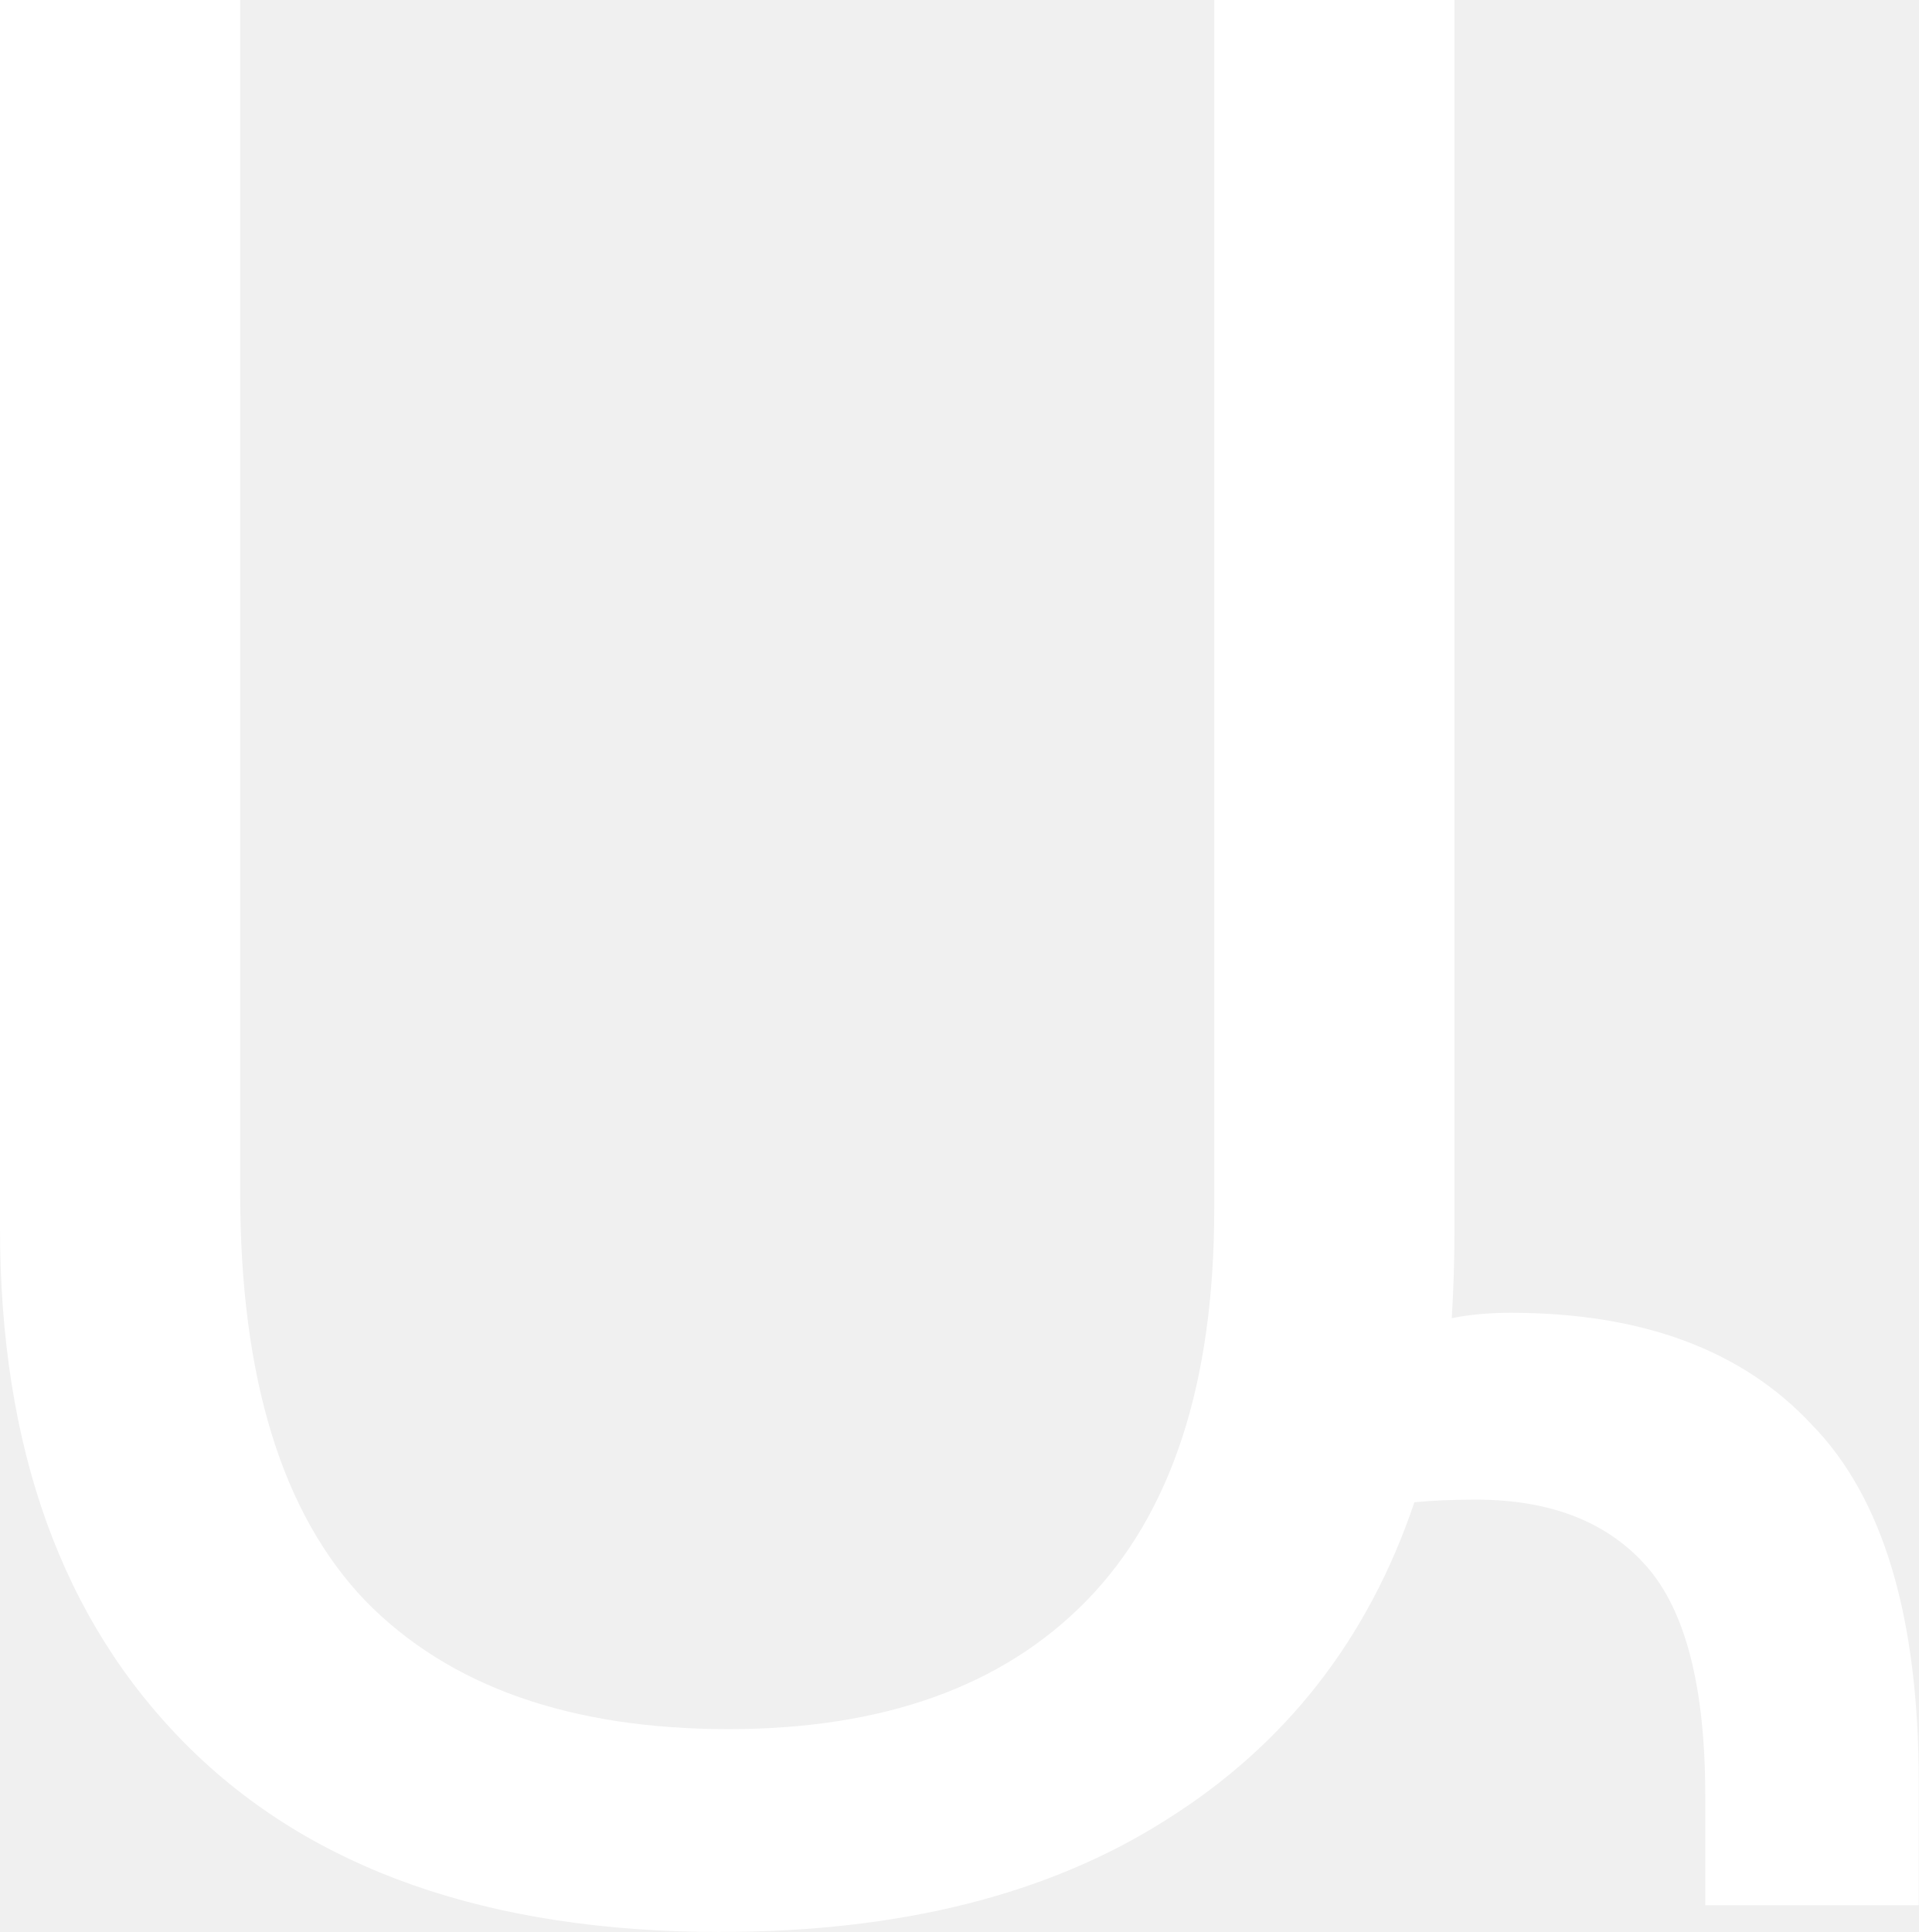
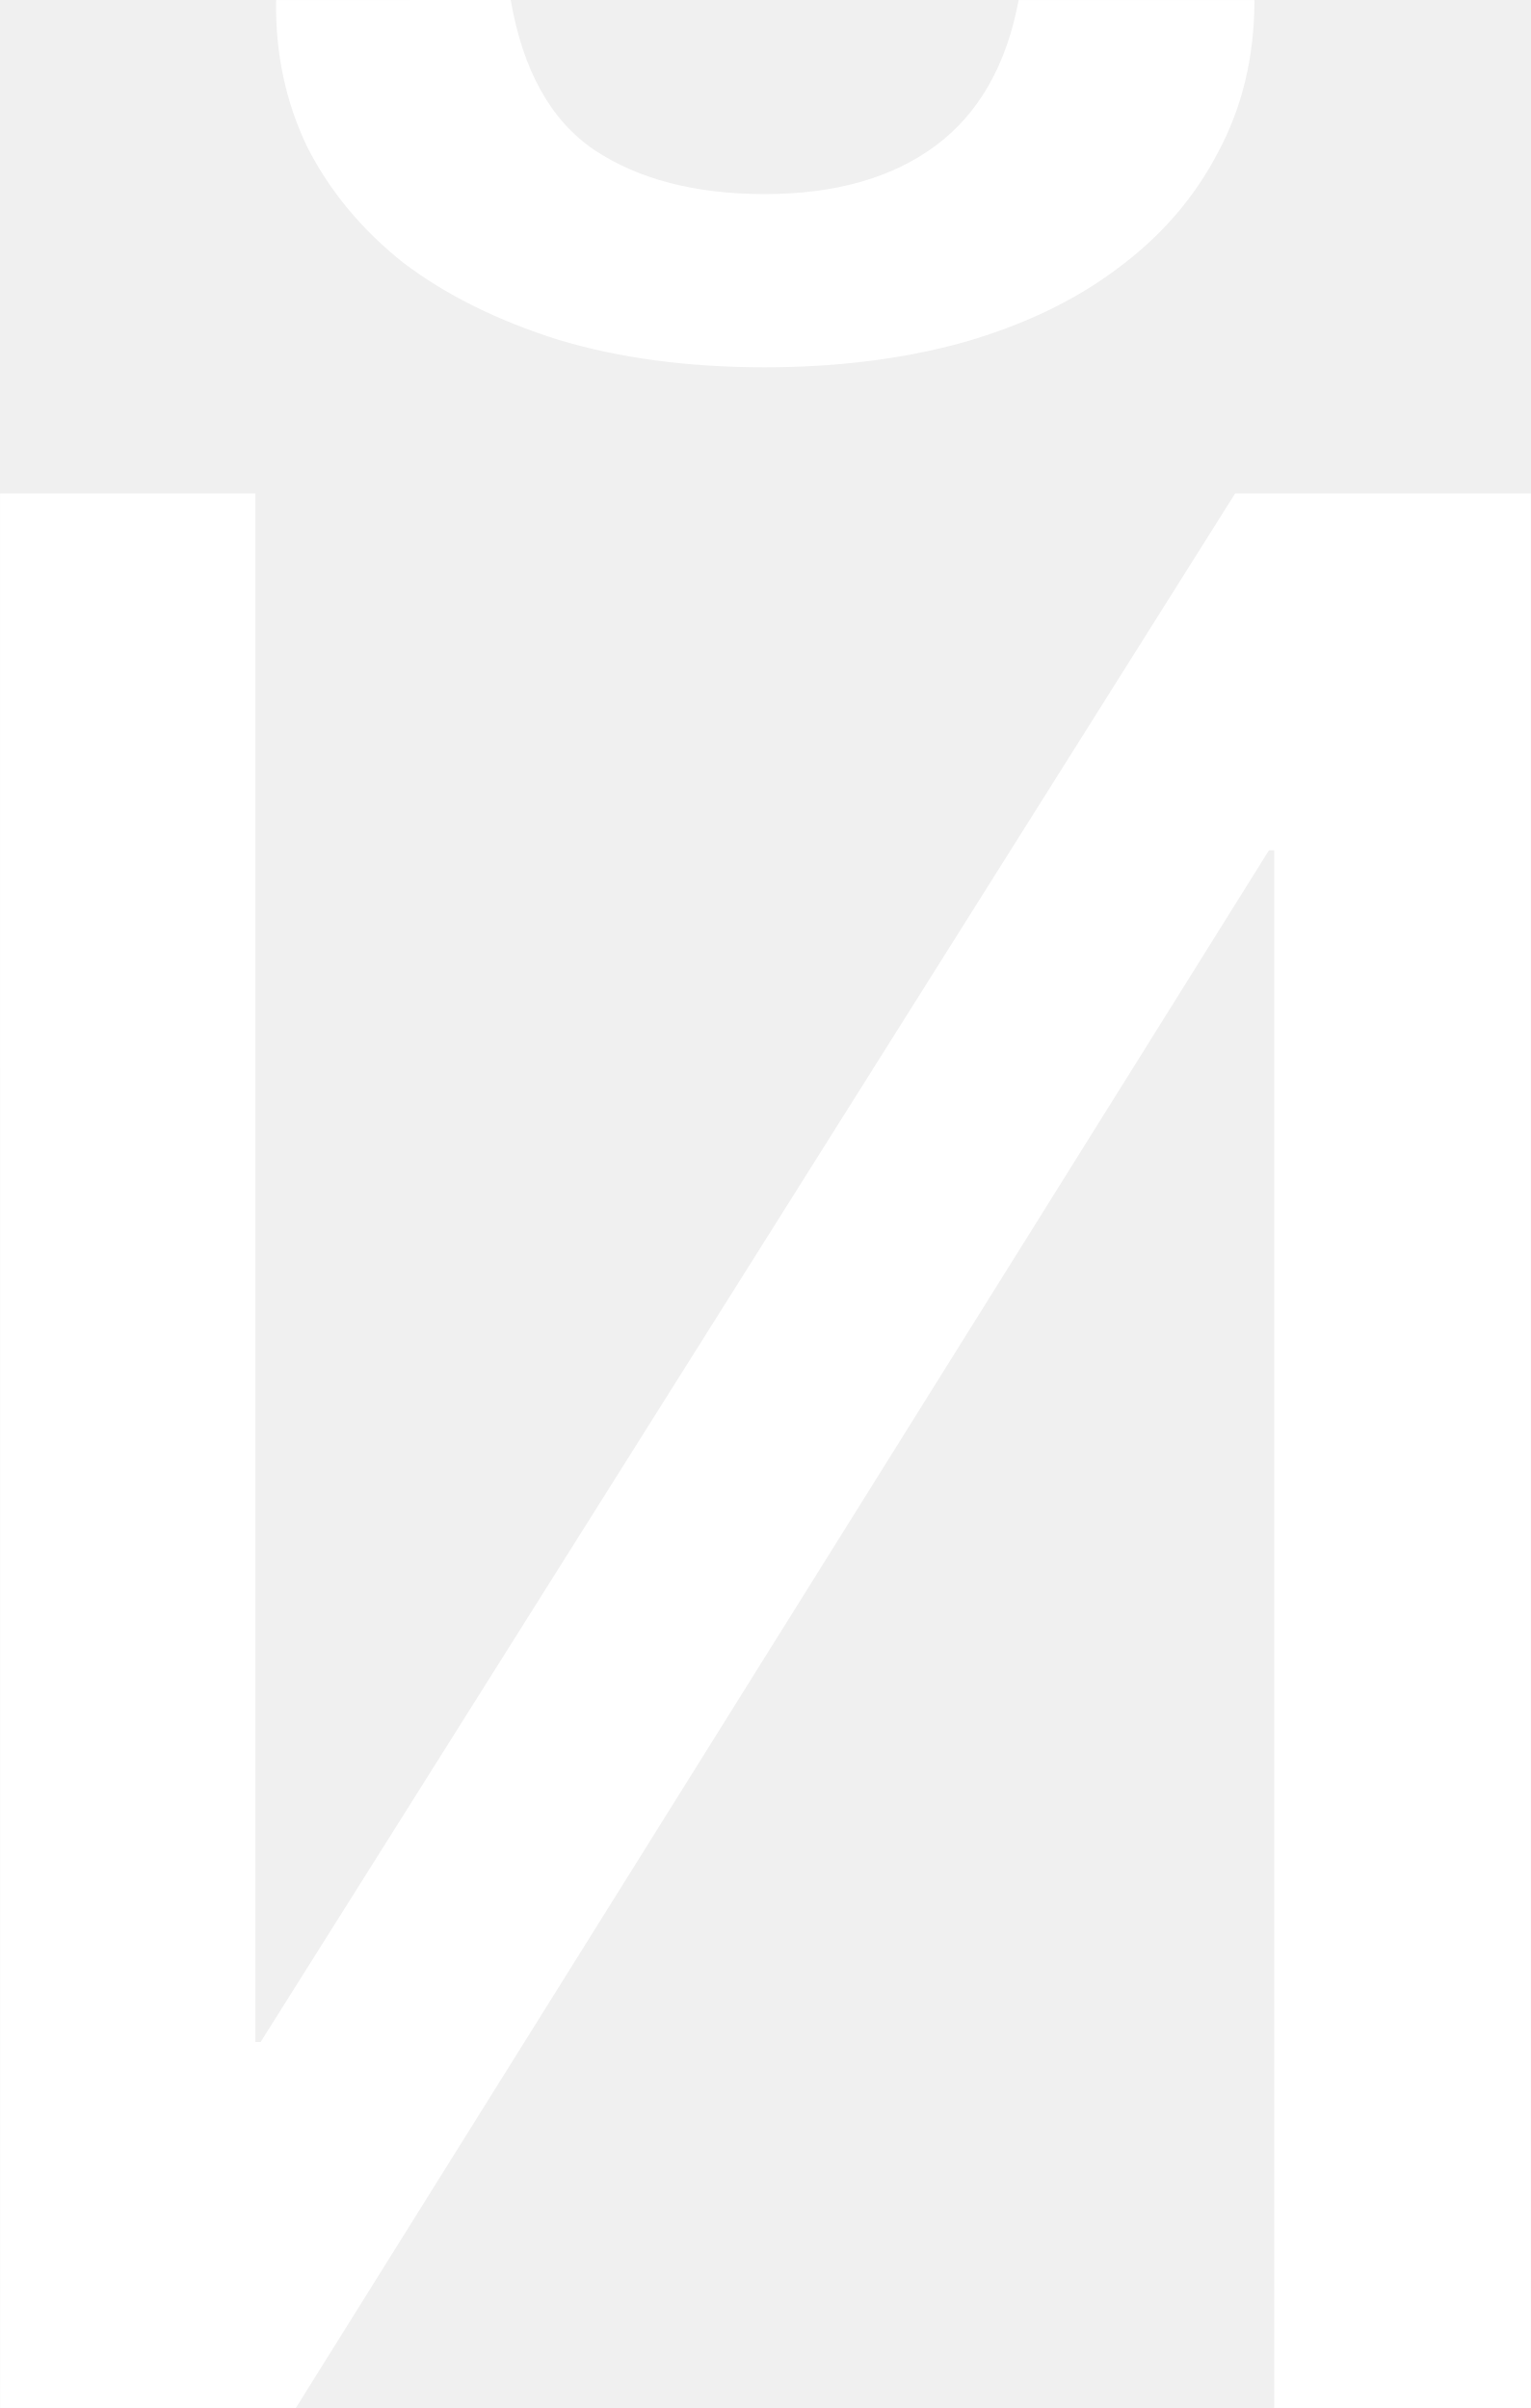
- <svg xmlns="http://www.w3.org/2000/svg" width="25.365mm" height="25.541mm" version="1.1" viewBox="0 0 25.365 25.541">
-   <g transform="translate(-45.344 -53.126)" stroke-width=".265" aria-label="Ա">
-     <path fill="white" d="m54.869 78.667q-4.586 0-7.056-2.469t-2.469-6.844v-16.228h3.175v15.769q0 3.669 1.658 5.397 1.658 1.693 4.798 1.693 3.069 0 4.727-1.693 1.693-1.729 1.693-5.186v-15.981h3.175v16.298q0 0.564-0.035 1.129 0.353-0.071 0.776-0.071 2.611 0 3.986 1.482 1.411 1.446 1.411 4.727v1.623h-2.822v-1.446q0-2.152-0.776-3.034-0.776-0.882-2.258-0.882-0.459 0-0.811 0.035-0.917 2.716-3.281 4.198-2.328 1.482-5.891 1.482z" />
+ <svg xmlns="http://www.w3.org/2000/svg" width="20.24mm" height="31.85mm" version="1.1" viewBox="0 0 20.24 31.85">
+   <g transform="translate(-35.751 -34.416)" stroke-width=".265" aria-label="Й">
+     <path fill="white" d="m42.504 34.416q0.241 1.395 1.102 1.981 0.878 0.586 2.256 0.586 1.395 0 2.256-0.637 0.861-0.637 1.102-1.929h3.118q0 1.12-0.482 2.015-0.465 0.896-1.326 1.533-0.844 0.637-2.05 0.982-1.189 0.327-2.618 0.327-1.516 0-2.722-0.362-1.206-0.379-2.05-1.016-0.827-0.655-1.275-1.533-0.431-0.896-0.413-1.946zm-6.752 6.528h3.376v20.481h0.069l12.885-20.481h3.91v25.321h-3.393v-20.602h-0.069l-12.867 20.602h-3.91z" />
  </g>
</svg>
